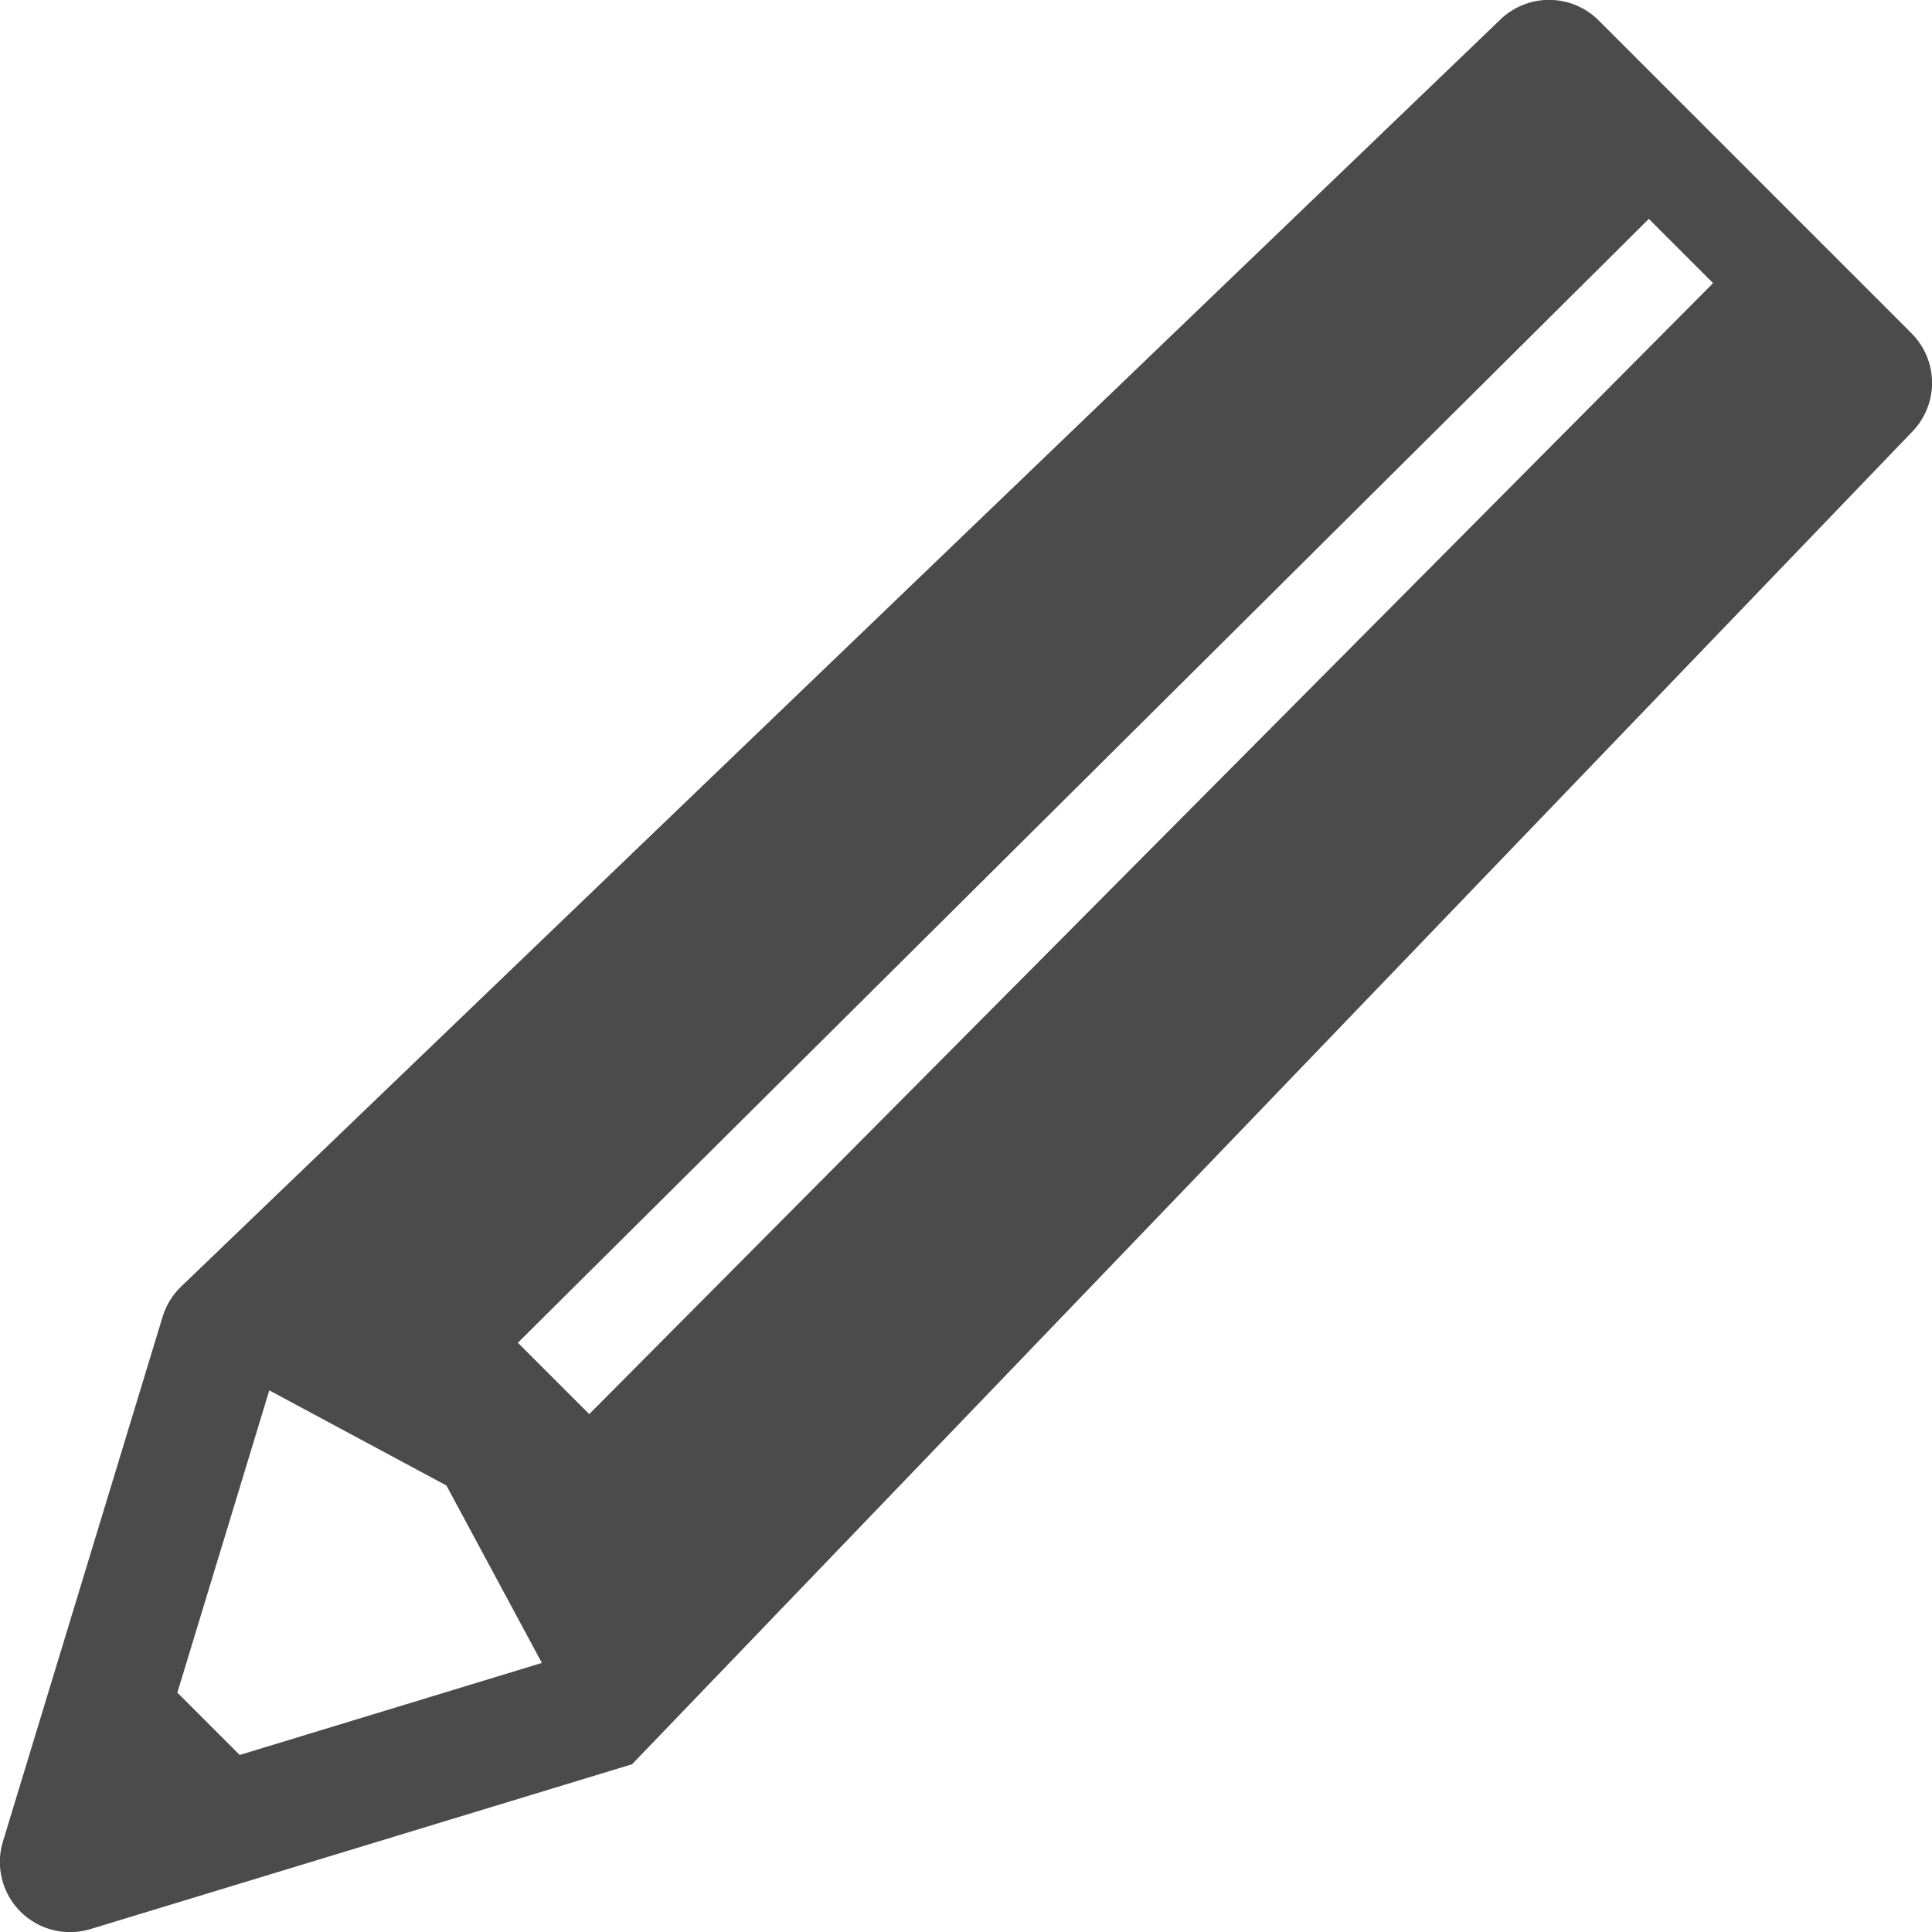
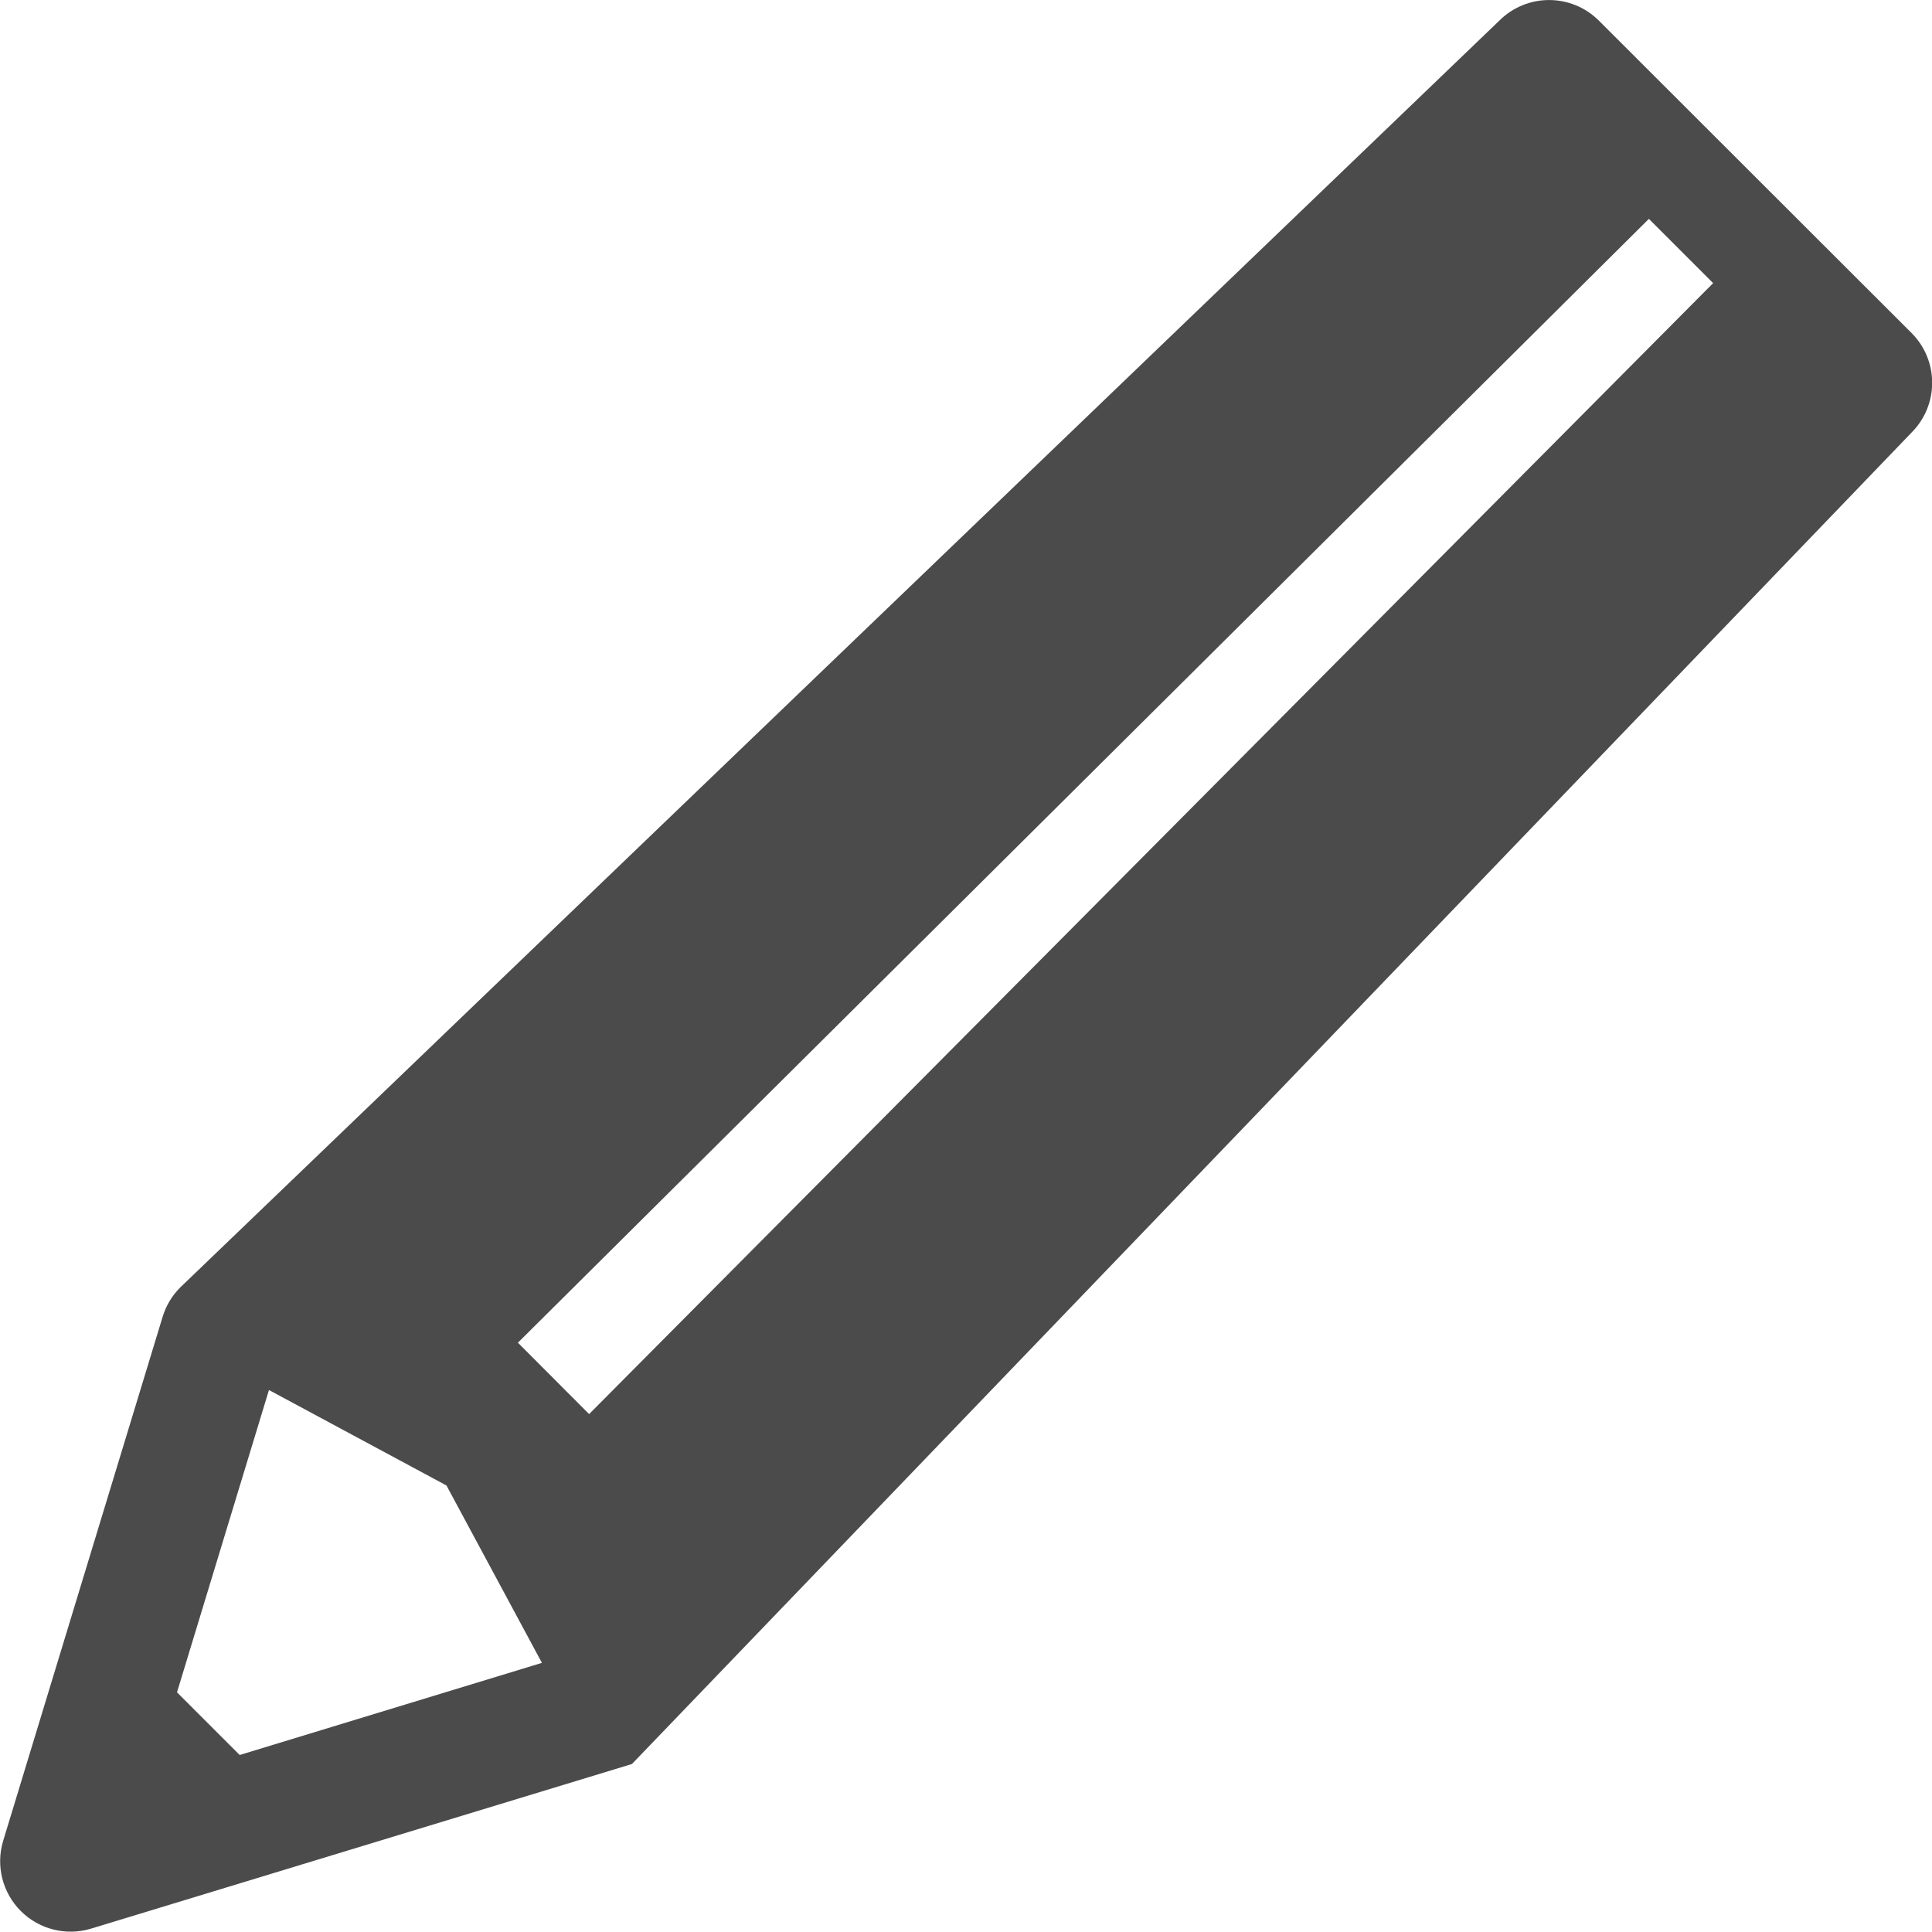
- <svg xmlns="http://www.w3.org/2000/svg" width="24.794" height="24.794" viewBox="0 0 24.794 24.794">
-   <g id="鉛筆のアイコン素材" transform="translate(0)">
-     <path id="パス_237" data-name="パス 237" d="M24.529,4.274,20.52.265a.9.9,0,0,0-1.279,0L2.314,16.522a.9.9,0,0,0-.226.376L.041,23.625A.9.9,0,0,0,1.17,24.754l6.943-2.113h0L24.529,5.553A.9.9,0,0,0,24.529,4.274ZM3.077,22.522l-.8-.8,1.18-3.879L5.73,19.064l1.225,2.277ZM21.985,3.634,7.563,18.148l-.916-.916L21.161,2.809l.824.824Z" transform="translate(-0.001 0)" fill="#4b4b4b" />
-   </g>
+ <svg xmlns="http://www.w3.org/2000/svg" id="鉛筆のアイコン素材" width="30.824" height="30.824" viewBox="0 0 30.824 30.824">
+   <path id="パス_237" data-name="パス 237" d="M30.5,5.314,25.511.33a1.124,1.124,0,0,0-1.59,0L2.877,20.54a1.124,1.124,0,0,0-.281.468L.051,29.371a1.124,1.124,0,0,0,1.4,1.4l8.632-2.627h0L30.5,6.9A1.124,1.124,0,0,0,30.5,5.314ZM3.825,28l-1-1,1.467-4.823L7.124,23.7l1.523,2.83ZM27.332,4.518,9.4,22.561,8.264,21.422,26.308,3.492l1.024,1.024Z" transform="translate(-0.001 0)" fill="#4b4b4b" />
</svg>
